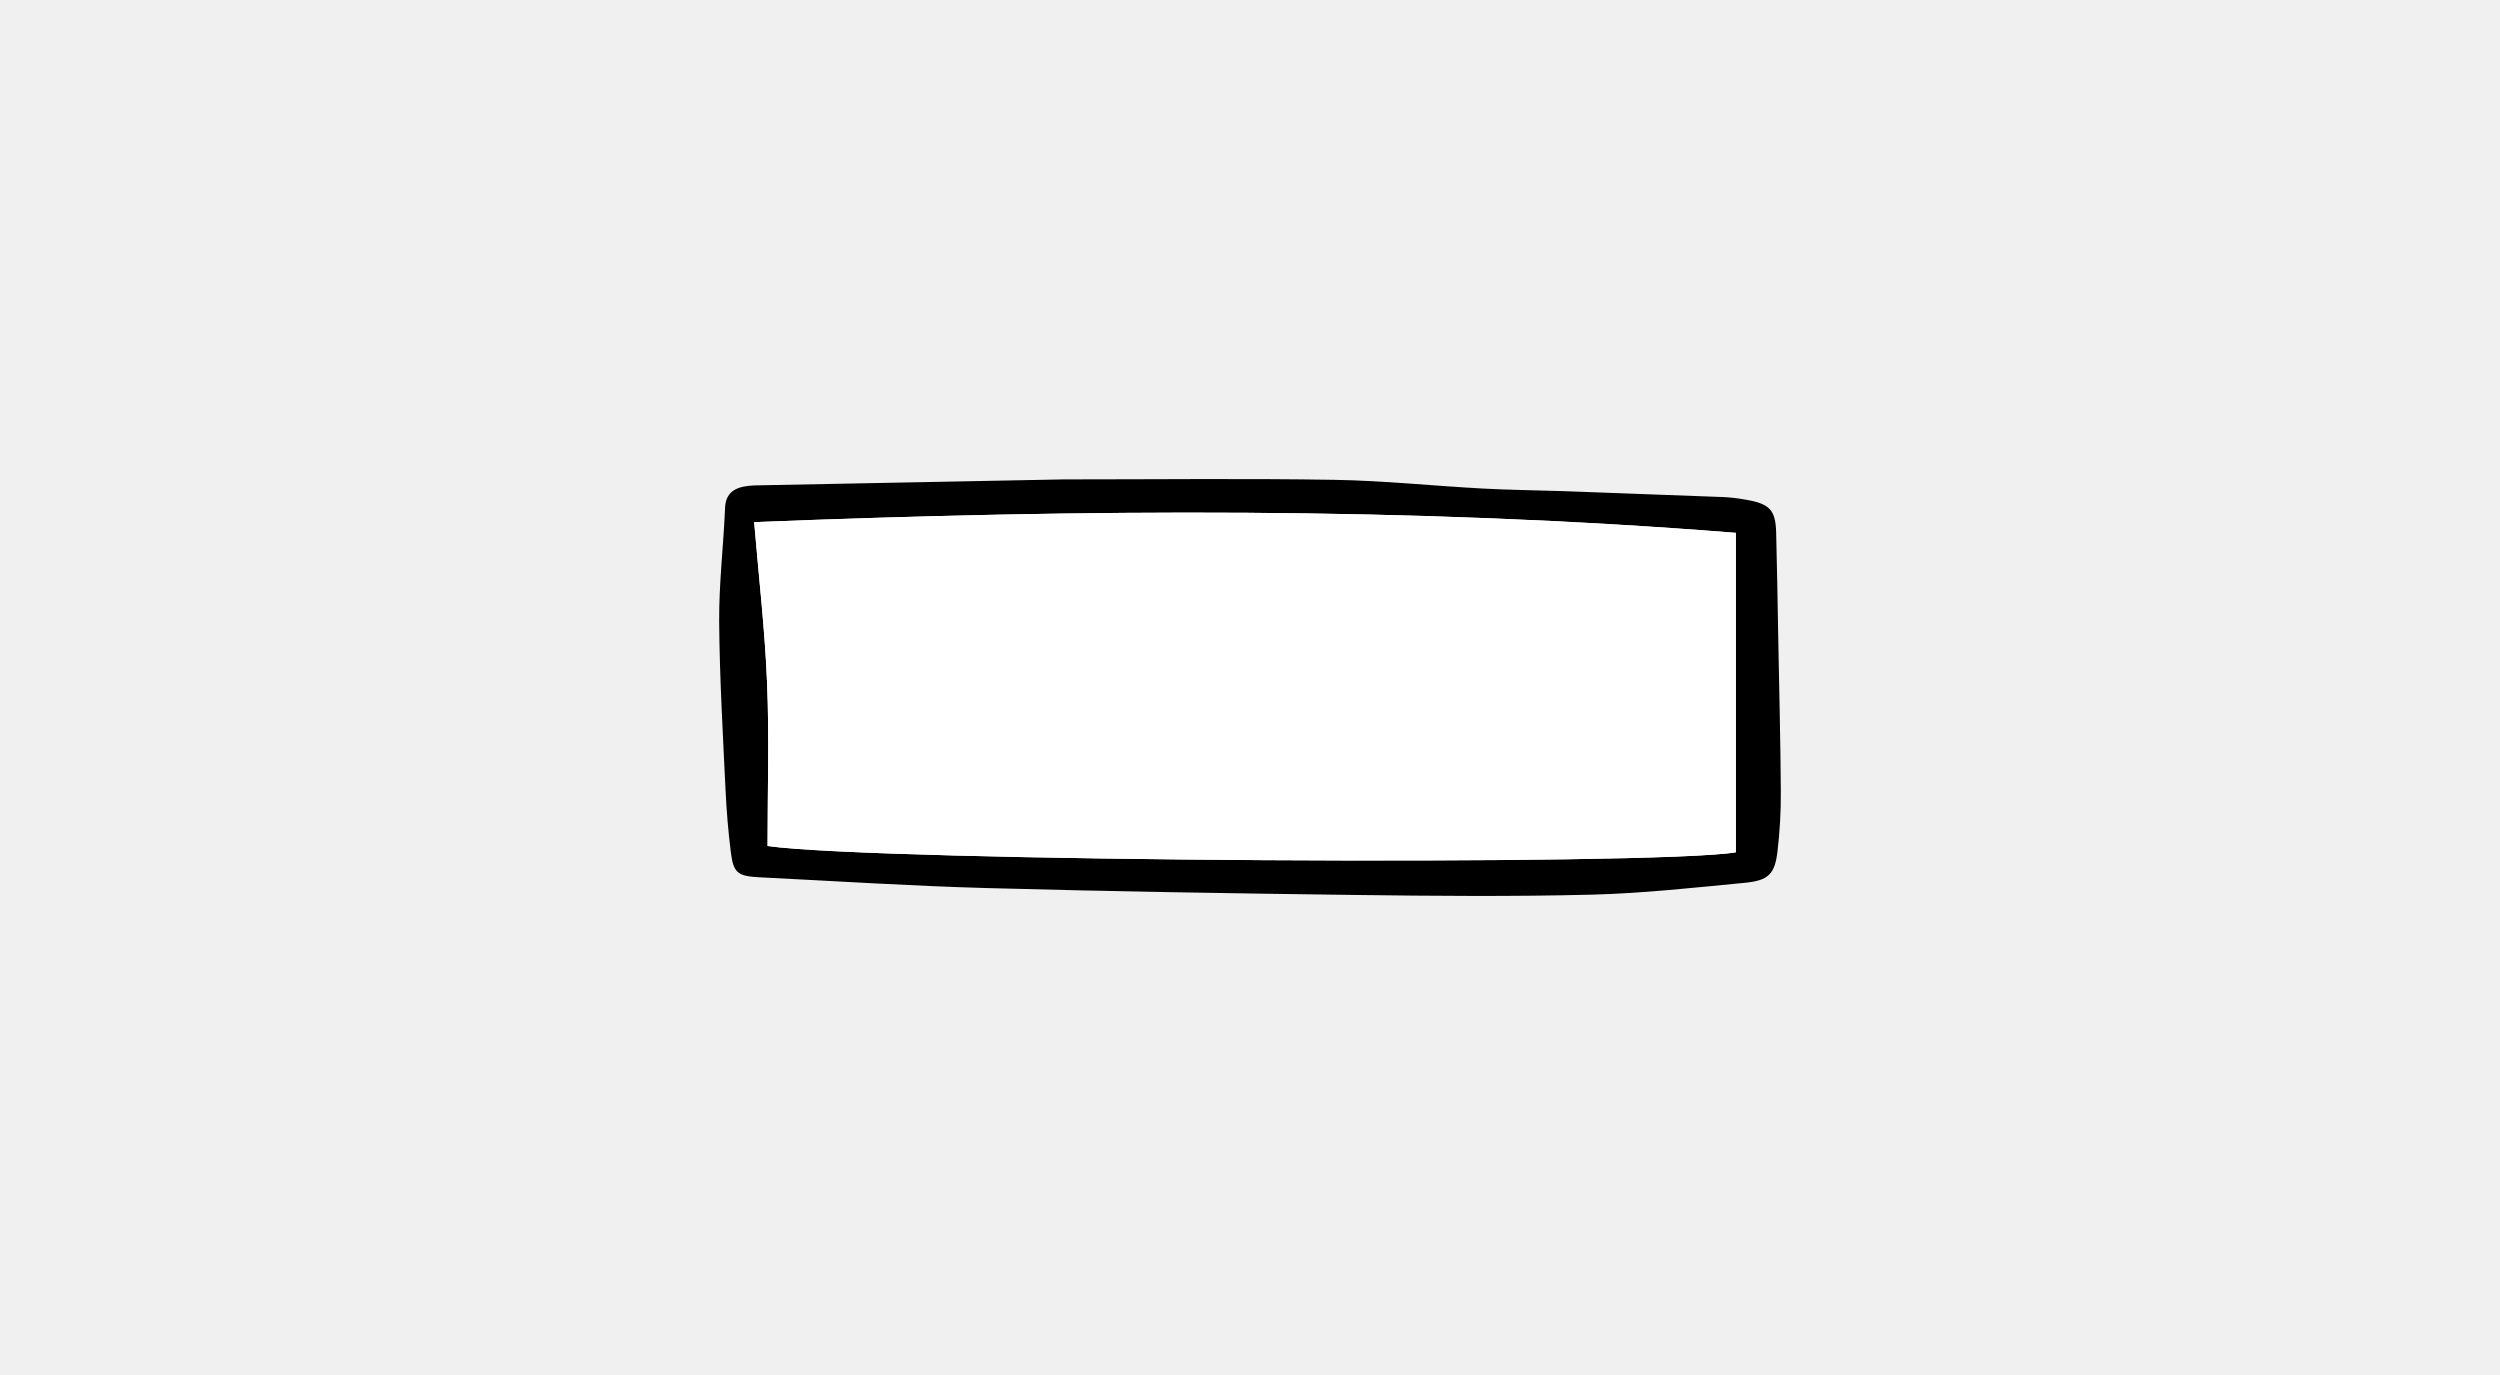
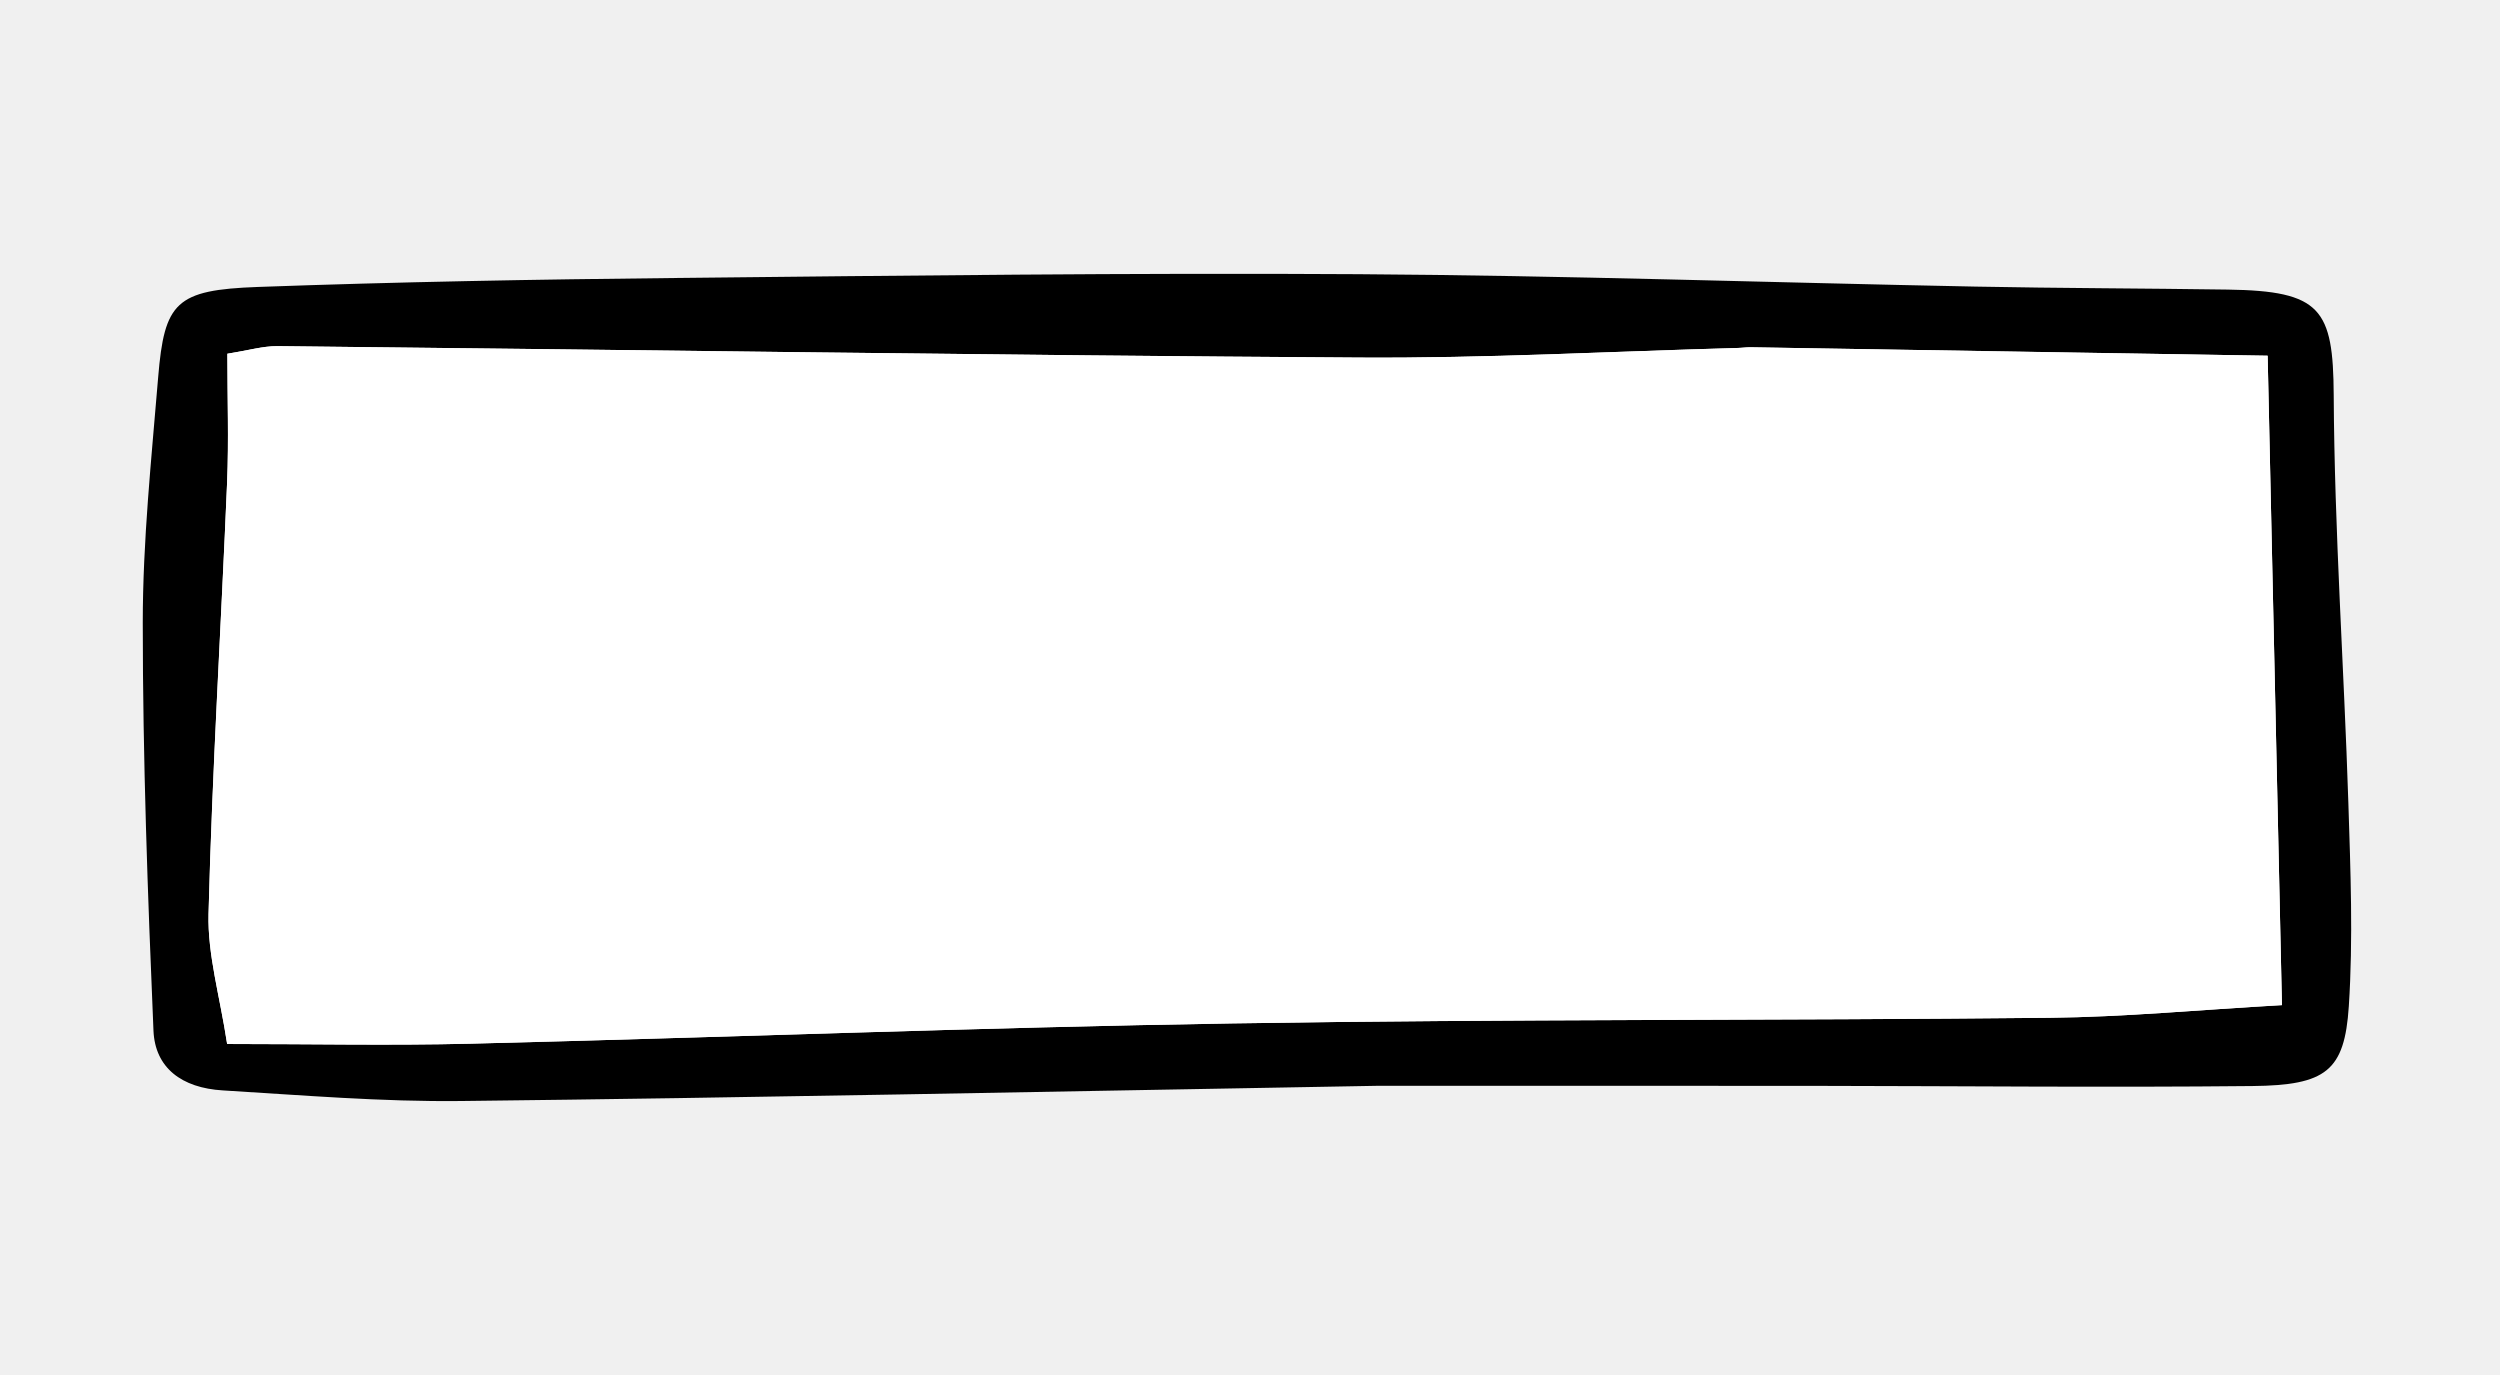
- <svg xmlns="http://www.w3.org/2000/svg" width="400" height="220" id="Layer_1" data-name="Layer 1" viewBox="0 0 818.96 520.08">
+ <svg xmlns="http://www.w3.org/2000/svg" width="400" height="220" id="Layer_1" data-name="Layer 1" viewBox="0 0 818.96 460">
  <defs>
    <style>.cls-1{fill:#fff;}</style>
  </defs>
-   <path d="M338.8,181.33c35.79,0,69.17-.39,102.54.16,18.62.3,37.21,2.27,55.83,3.28,10.3.56,20.64.66,30.95,1q30.36,1.08,60.72,2.25a64,64,0,0,1,8.26,1c8.92,1.53,11.16,3.86,11.39,12.31.35,12.93.53,25.87.77,38.8.36,19.76.87,39.52,1,59.28A183.52,183.52,0,0,1,609,322c-1,8.57-3.38,11.05-12.36,11.91-19.32,1.86-38.68,4-58.07,4.49-29.78.75-59.6.49-89.39.11-46.46-.59-92.92-1.34-139.35-2.61-28.56-.78-57.08-2.64-85.62-4.06-8.55-.42-10.11-1.59-11.11-9.58s-1.63-15.75-2-23.65c-1-21.17-2.24-42.35-2.4-63.53-.1-14.34,1.64-28.67,2.23-43,.23-5.46,3.42-7.69,8.78-8.3,2-.22,4-.21,6-.25ZM227,320c41.79,5.88,335.87,7.55,366.25,2.36V201.56c-124-9.9-246.75-9-371.32-4.05,1.73,20.63,4.06,40.58,4.88,60.58C227.69,278.53,227,299,227,320Z" />
-   <path class="cls-1" d="M227,320c0-21,.65-41.5-.19-61.94-.82-20-3.15-39.95-4.88-60.58,124.57-4.93,247.36-5.85,371.32,4.05V322.39C562.91,327.58,268.83,325.91,227,320Z" />
+   <path d="M451.59,363.26c-113.59,2-209.77,4-306,5.08-26.57.3-53.2-1.95-79.76-3.55-13.78-.83-22.67-7.56-23.19-20-1.93-45.46-3.58-91-3.58-136.45,0-27.38,2.9-54.78,5.15-82.13C46.3,101.06,50.14,97,77.51,96c46.53-1.68,93.11-2.53,139.68-3,76.22-.8,152.45-1.75,228.67-1.27,68.8.44,137.58,2.8,206.37,4.15,28.11.55,56.24.58,84.35,1,31.2.44,35.29,6.45,35.45,35.3.25,45.46,3.44,90.9,4.9,136.37.72,22.7,1.63,45.5.15,68.14-1.42,21.6-7.62,26.38-32.18,26.64-48.81.51-97.63,0-146.45-.06C543.68,363.22,488.91,363.26,451.59,363.26ZM749.93,119c-59.42-1-116.2-1.9-173-2.81-1.48,0-3,.2-4.43.24-42.14,1.15-84.28,3.47-126.4,3.21-120.67-.75-241.33-2.58-362-3.83-4.82,0-9.65,1.42-16.74,2.54,0,15,.49,29-.09,43-2,48.12-5,96.22-6.21,144.36-.36,13.74,3.8,27.58,6.22,43.56,28.26,0,54.78.55,81.25-.1,85.07-2.1,170.1-5.43,255.17-6.79,91.05-1.45,182.13-.94,273.19-1.88,25-.26,49.94-2.65,77.82-4.23C753.12,263.75,751.56,193.09,749.93,119Z" />
+   <path class="cls-1" d="M749.93,119c1.63,74.05,3.19,144.71,4.79,217.25-27.88,1.58-52.84,4-77.82,4.23-91.06.94-182.14.43-273.19,1.88-85.07,1.36-170.1,4.69-255.17,6.79-26.47.65-53,.1-81.25.1-2.42-16-6.58-29.82-6.22-43.56,1.25-48.14,4.21-96.24,6.21-144.36.58-14,.09-28,.09-43,7.09-1.12,11.92-2.59,16.74-2.54,120.67,1.25,241.33,3.08,362,3.83,42.12.26,84.26-2.06,126.4-3.21,1.47,0,3-.27,4.43-.24C633.73,117.14,690.51,118.07,749.93,119Z" />
</svg>
